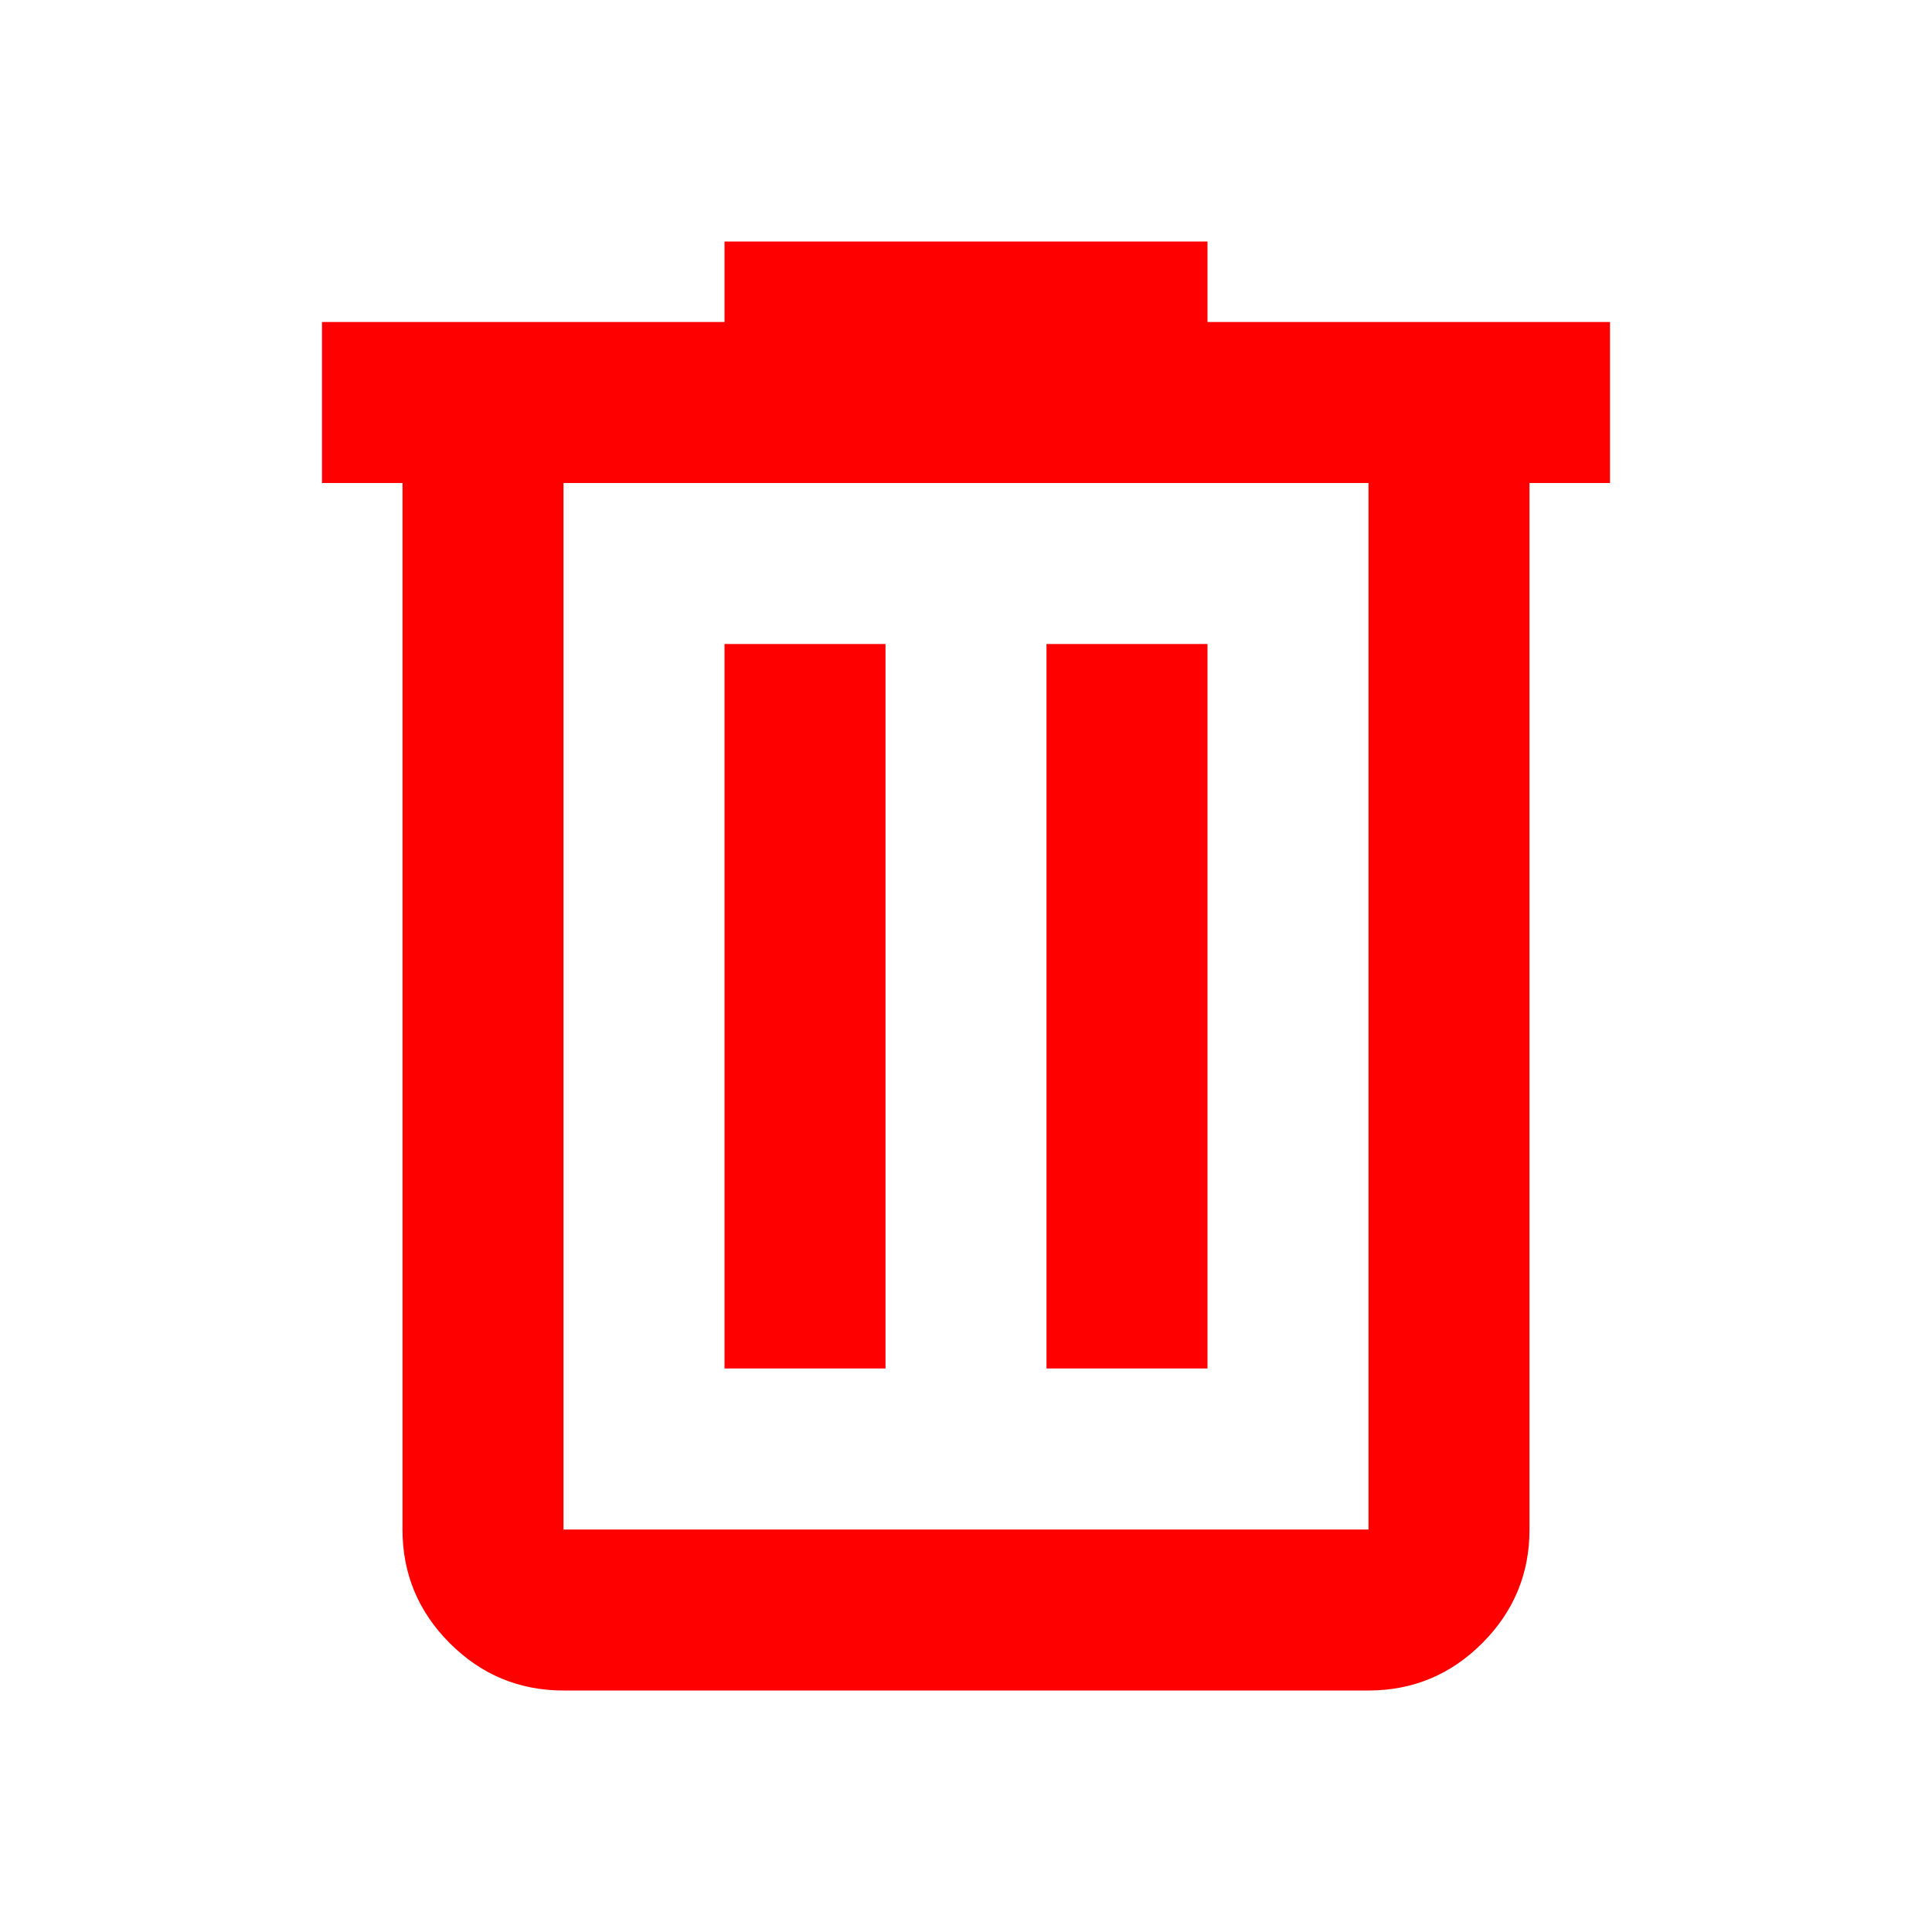
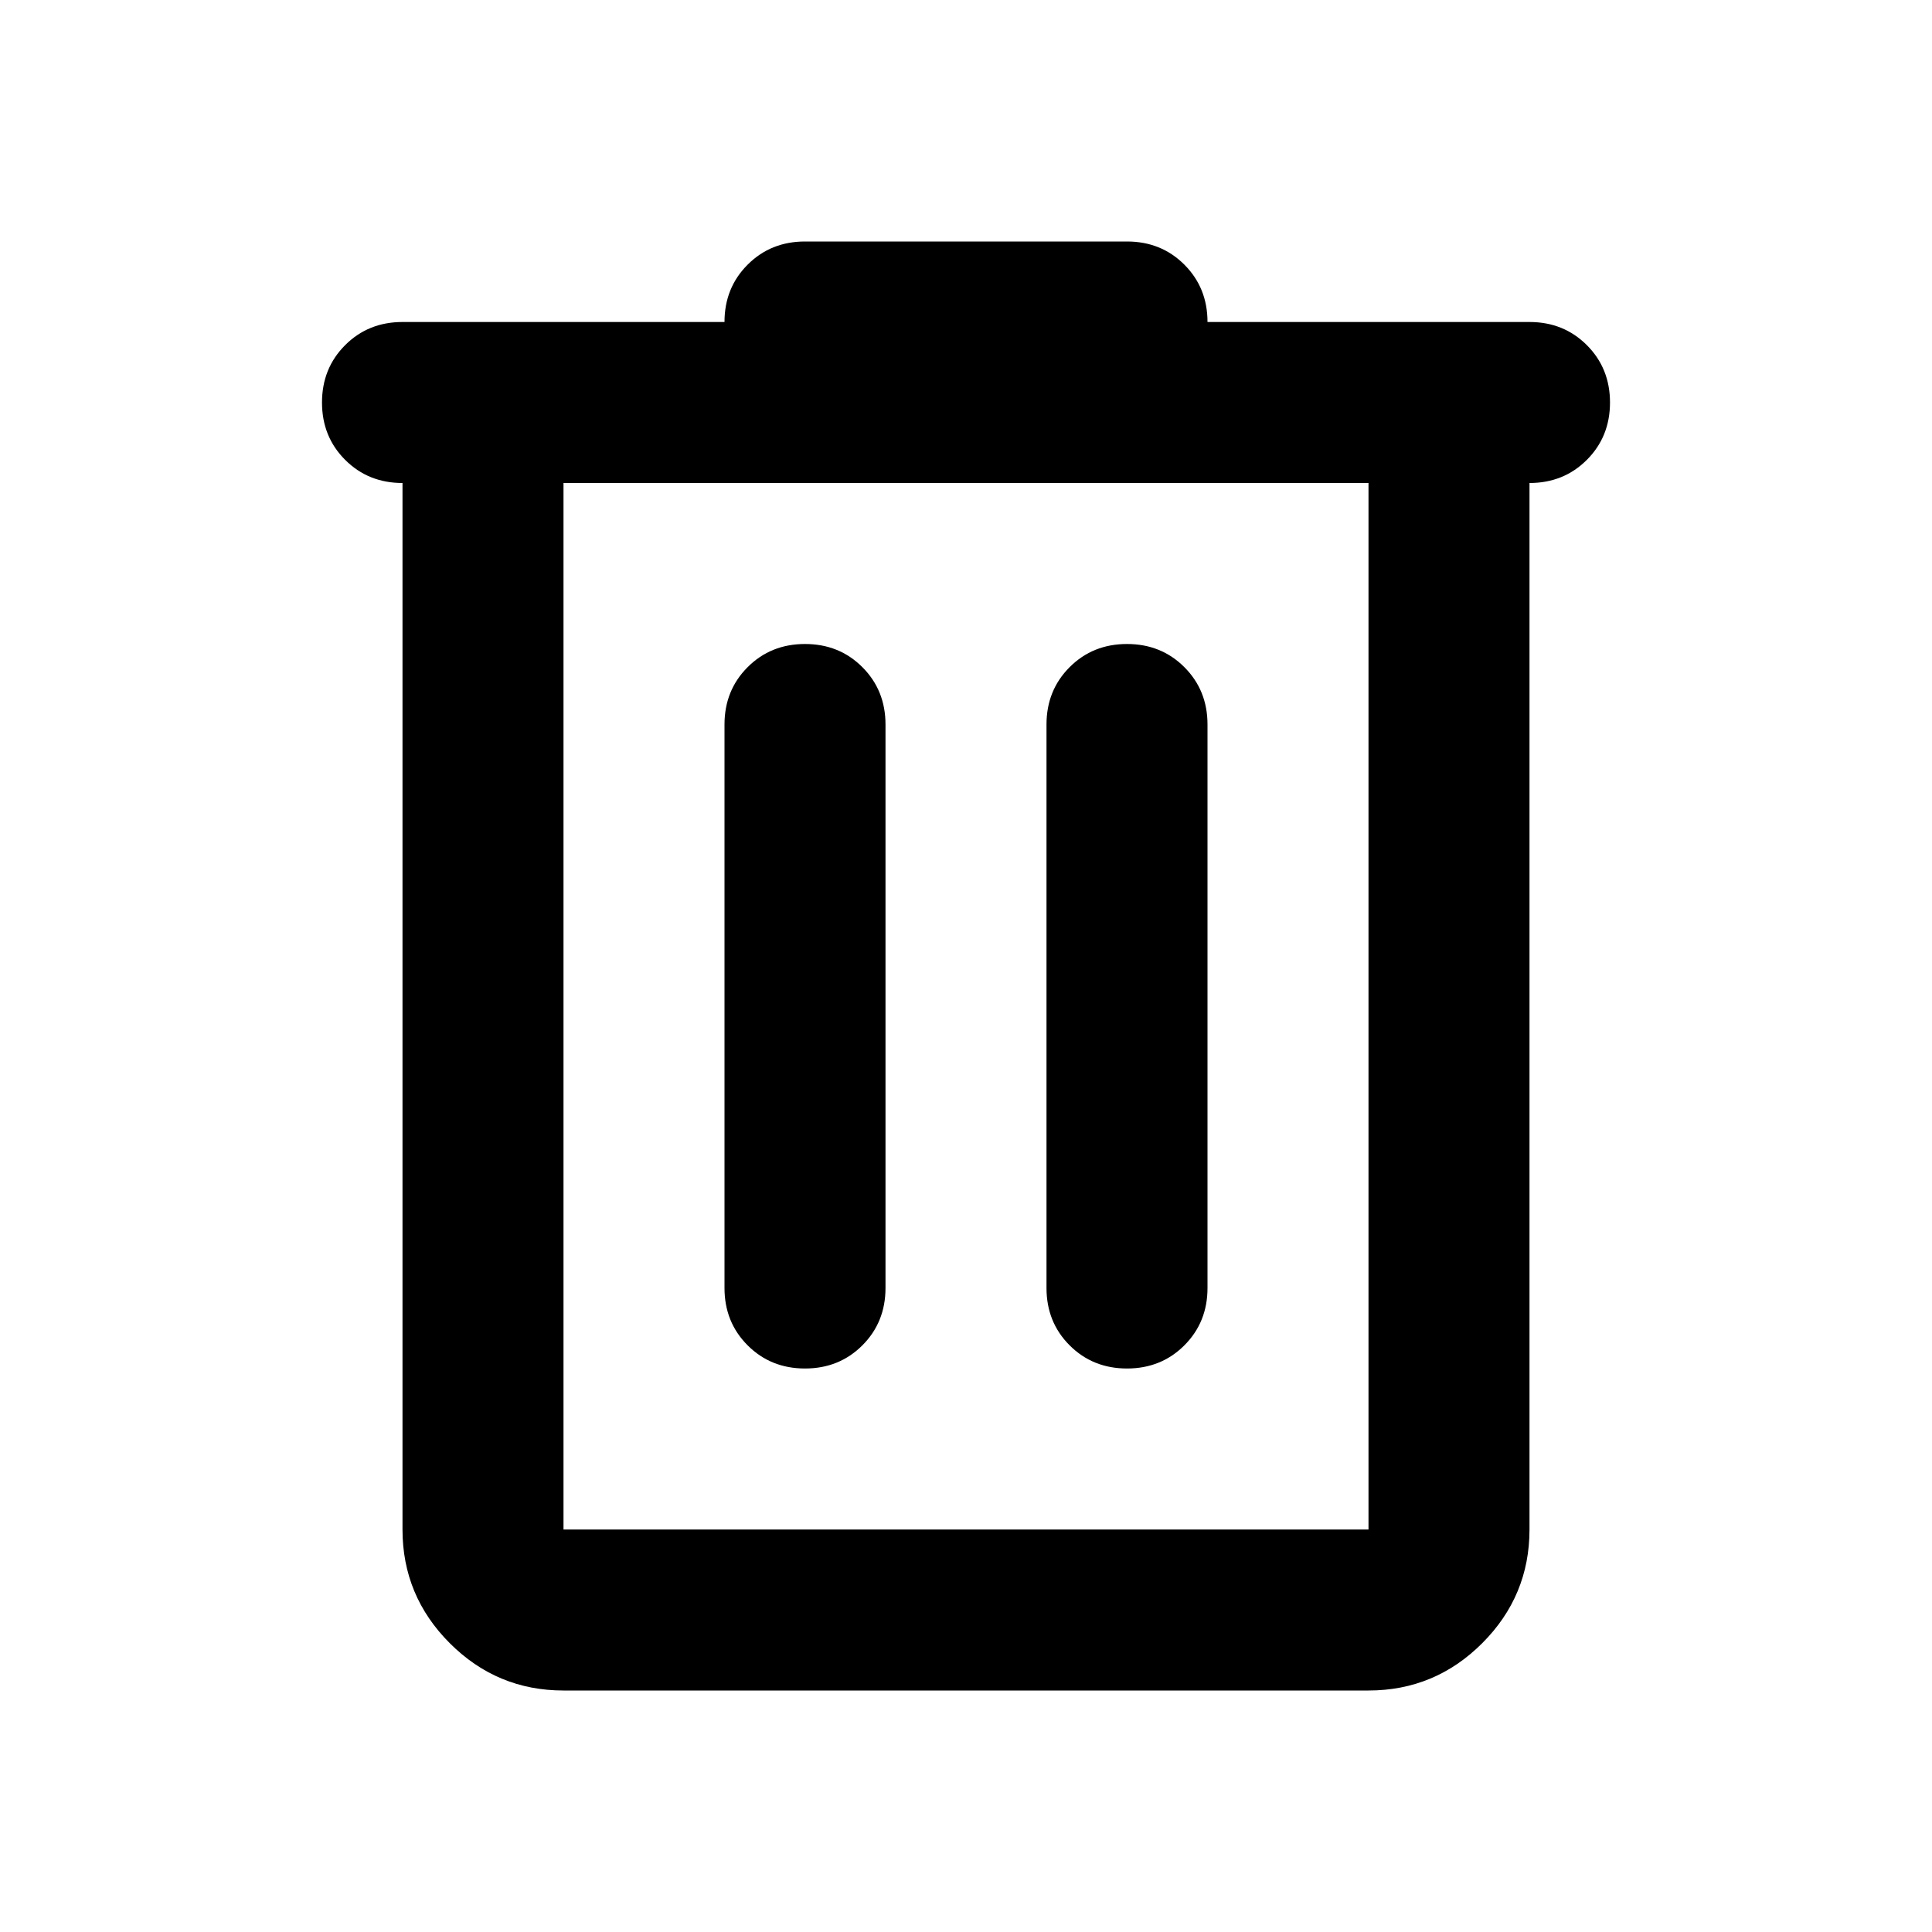
- <svg xmlns="http://www.w3.org/2000/svg" height="24px" viewBox="0 -960 960 960" width="24px" fill="#FF0000">
-   <path d="M280-120q-33 0-56.5-23.5T200-200v-520h-40v-80h200v-40h240v40h200v80h-40v520q0 33-23.5 56.5T680-120H280Zm400-600H280v520h400v-520ZM360-280h80v-360h-80v360Zm160 0h80v-360h-80v360ZM280-720v520-520Z" />
+ <svg xmlns="http://www.w3.org/2000/svg" height="24px" viewBox="0 -960 960 960" width="24px" fill="#000000">
+   <path d="M280-120q-33 0-56.5-23.5T200-200v-520q-17 0-28.5-11.5T160-760q0-17 11.5-28.5T200-800h160q0-17 11.5-28.5T400-840h160q17 0 28.5 11.5T600-800h160q17 0 28.5 11.5T800-760q0 17-11.5 28.5T760-720v520q0 33-23.5 56.5T680-120H280Zm400-600H280v520h400v-520ZM400-280q17 0 28.5-11.5T440-320v-280q0-17-11.5-28.5T400-640q-17 0-28.5 11.5T360-600v280q0 17 11.5 28.5T400-280Zm160 0q17 0 28.5-11.5T600-320v-280q0-17-11.5-28.5T560-640q-17 0-28.5 11.5T520-600v280q0 17 11.5 28.5T560-280ZM280-720v520-520Z" />
</svg>
